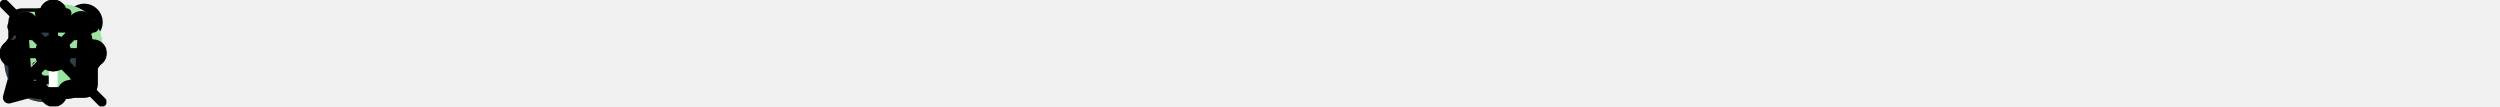
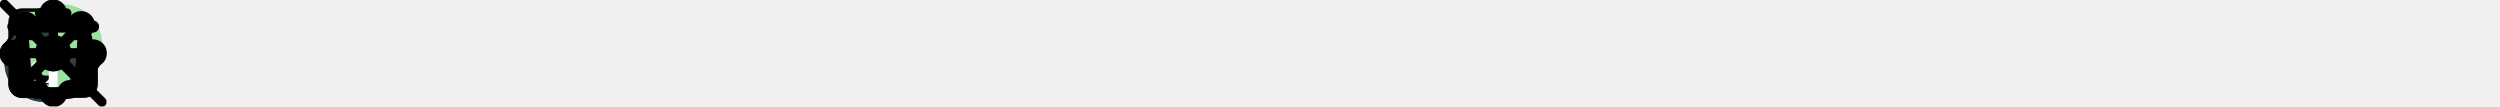
<svg xmlns="http://www.w3.org/2000/svg" version="1.1" width="752" height="32" viewBox="0 0 752 32">
  <svg id="chevron-down" width="32" height="32" viewBox="0 0 32 32" x="0" y="0">
    <path fill="none" stroke="#fff" stroke-linejoin="round" stroke-linecap="round" stroke-miterlimit="4" stroke-width="3.2" d="M8 12l8 8 8-8">
		</path>
  </svg>
  <svg id="chevron-right" width="32" height="32" viewBox="0 0 32 32" x="0" y="0">
    <path fill="none" stroke-linejoin="round" stroke-linecap="round" stroke-miterlimit="4" stroke-width="3.556" stroke="#000" d="M12 24l8-8-8-8">
		</path>
  </svg>
  <svg id="chevron-left" width="32" height="32" viewBox="0 0 32 32" x="0" y="0">
    <path fill="none" stroke-linejoin="round" stroke-linecap="round" stroke-miterlimit="4" stroke-width="3.556" stroke="#000" d="M20 24l-8-8 8-8">
		</path>
  </svg>
-   <svg id="edit" width="32" height="32" viewBox="0 0 32 32" x="0" y="0">
-     <path fill="none" stroke-linejoin="round" stroke-linecap="round" stroke-miterlimit="4" stroke-width="3.6" stroke="#000" d="M22.666 4c0.35-0.35 0.766-0.628 1.223-0.817s0.948-0.287 1.443-0.287c0.495 0 0.986 0.098 1.443 0.287s0.873 0.467 1.224 0.817 0.628 0.766 0.817 1.223c0.19 0.458 0.287 0.948 0.287 1.443s-0.098 0.986-0.287 1.443c-0.189 0.458-0.467 0.873-0.817 1.223l-18 18-7.333 2 2-7.333 18-18z">
+   <svg id="edit" width="14" height="14" viewBox="0 0 14 14" x="0" y="0">
+     <path fill="none" stroke-linejoin="round" stroke-linecap="round" stroke-width="1.8" stroke="#323F47" d="M22.666 4c0.35-0.35 0.766-0.628 1.223-0.817s0.948-0.287 1.443-0.287c0.495 0 0.986 0.098 1.443 0.287s0.873 0.467 1.224 0.817 0.628 0.766 0.817 1.223c0.19 0.458 0.287 0.948 0.287 1.443s-0.098 0.986-0.287 1.443c-0.189 0.458-0.467 0.873-0.817 1.223l-18 18-7.333 2 2-7.333 18-18z">
		</path>
  </svg>
  <svg id="eye" width="32" height="32" viewBox="0 0 32 32" x="0" y="0">
    <path fill="none" stroke-linejoin="round" stroke-linecap="round" stroke-miterlimit="4" stroke-width="2.88" stroke="#000" d="M1.333 16c0 0 5.333-10.667 14.667-10.667s14.667 10.667 14.667 10.667c0 0-5.333 10.667-14.667 10.667s-14.667-10.667-14.667-10.667z">
		</path>
    <path fill="none" stroke-linejoin="round" stroke-linecap="round" stroke-miterlimit="4" stroke-width="2.88" stroke="#000" d="M16 20c2.209 0 4-1.791 4-4s-1.791-4-4-4c-2.209 0-4 1.791-4 4s1.791 4 4 4z">
		</path>
  </svg>
  <svg id="eye-off" width="32" height="32" viewBox="0 0 32 32" x="0" y="0">
    <path fill="none" stroke-linejoin="round" stroke-linecap="round" stroke-miterlimit="4" stroke-width="2.88" stroke="#000" d="M23.92 23.92c-2.279 1.737-5.055 2.7-7.92 2.747-9.333 0-14.667-10.667-14.667-10.667 1.659-3.091 3.959-5.791 6.747-7.92M13.2 5.653c0.918-0.215 1.857-0.322 2.8-0.32 9.333 0 14.667 10.667 14.667 10.667-0.809 1.514-1.775 2.94-2.88 4.253M18.826 18.827c-0.366 0.393-0.808 0.708-1.298 0.927s-1.020 0.336-1.557 0.346-1.071-0.089-1.569-0.291c-0.498-0.201-0.951-0.5-1.33-0.88s-0.679-0.832-0.88-1.33c-0.201-0.498-0.3-1.032-0.29-1.569s0.127-1.067 0.346-1.557 0.534-0.932 0.927-1.298">
		</path>
    <path fill="none" stroke-linejoin="round" stroke-linecap="round" stroke-miterlimit="4" stroke-width="2.88" stroke="#000" d="M1.333 1.333l29.333 29.333">
		</path>
  </svg>
  <svg id="log-out" width="32" height="32" viewBox="0 0 32 32" x="0" y="0">
    <path fill="none" stroke-linejoin="round" stroke-linecap="round" stroke-miterlimit="4" stroke-width="3" stroke="#000" d="M12 28h-5.333c-0.707 0-1.386-0.281-1.886-0.781s-0.781-1.178-0.781-1.886v-18.667c0-0.707 0.281-1.386 0.781-1.886s1.178-0.781 1.886-0.781h5.333">
		</path>
    <path fill="none" stroke-linejoin="round" stroke-linecap="round" stroke-miterlimit="4" stroke-width="3" stroke="#000" d="M21.334 22.667l6.667-6.667-6.667-6.667">
		</path>
    <path fill="none" stroke-linejoin="round" stroke-linecap="round" stroke-miterlimit="4" stroke-width="3" stroke="#000" d="M28 16h-16">
		</path>
  </svg>
-   <svg id="mage_water-glass-fill" width="32" height="32" viewBox="0 0 32 32" x="0" y="0">
+   <svg id="mage_water-glass-fill" width="38" height="38" viewBox="0 0 38 38" x="0" y="0">
    <path fill="#9be1a0" d="M27.311 5.226c-0.095-0.321-0.254-0.616-0.468-0.868s-0.477-0.452-0.772-0.589c-0.293-0.142-0.613-0.214-0.937-0.21h-18.216c-0.323-0.019-0.646 0.049-0.937 0.197-0.301 0.139-0.57 0.345-0.785 0.604-0.214 0.251-0.374 0.546-0.468 0.866-0.098 0.318-0.128 0.654-0.089 0.984l2.076 18.377c0.139 1.258 0.722 2.415 1.633 3.255 0.891 0.839 2.050 1.307 3.253 1.313h8.861c1.207-0.005 2.37-0.473 3.266-1.313 0.899-0.848 1.475-2.004 1.62-3.255l1.127-10.331v-0.158l0.873-7.876c0.049-0.332 0.036-0.671-0.038-0.998zM14.525 25.375h-1.266c-0.82-0.047-1.601-0.38-2.215-0.945-0.612-0.572-1.015-1.347-1.139-2.192l-0.304-2.258c-0.039-0.344 0.053-0.691 0.258-0.965s0.504-0.455 0.835-0.503 0.667 0.040 0.936 0.246c0.269 0.206 0.45 0.512 0.503 0.854l0.304 2.232c0.034 0.244 0.151 0.467 0.329 0.63 0.177 0.168 0.406 0.266 0.646 0.276h1.266c0.336 0 0.658 0.138 0.895 0.384s0.371 0.58 0.371 0.928-0.133 0.682-0.371 0.928c-0.237 0.246-0.559 0.384-0.895 0.384h-0.152zM24.652 13.259c-2.671 0.538-4.949 0.643-7.367-1.313-3-2.455-6.633-1.667-10.127-0.381l-0.633-5.566c-0.012-0.056-0.012-0.114 0-0.171 0.017-0.055 0.048-0.105 0.089-0.144 0.030-0.048 0.074-0.085 0.127-0.105 0.050-0.015 0.102-0.015 0.152 0h18.38c0.047 0.028 0.090 0.063 0.127 0.105 0.038 0.039 0.063 0.091 0.076 0.144 0.019 0.060 0.019 0.124 0 0.184l-0.823 7.246z">
		</path>
  </svg>
  <svg id="pie-chart-1" width="32" height="32" viewBox="0 0 32 32" x="0" y="0">
    <path fill="none" stroke="#323f47" stroke-linejoin="round" stroke-linecap="round" stroke-miterlimit="4" stroke-width="2.667" d="M22.933 18.667c0.369 0 0.554 0 0.704 0.082 0.123 0.068 0.238 0.195 0.293 0.324 0.067 0.157 0.050 0.324 0.016 0.659-0.174 1.733-0.77 3.404-1.744 4.861-1.172 1.754-2.838 3.121-4.787 3.929s-4.094 1.019-6.163 0.607-3.97-1.427-5.462-2.919c-1.492-1.492-2.508-3.392-2.919-5.462s-0.2-4.214 0.607-6.163c0.807-1.949 2.175-3.615 3.929-4.787 1.457-0.974 3.128-1.57 4.861-1.744 0.334-0.034 0.502-0.050 0.659 0.016 0.13 0.055 0.257 0.17 0.324 0.293 0.082 0.15 0.082 0.334 0.082 0.704v8.533c0 0.373 0 0.56 0.073 0.703 0.064 0.125 0.166 0.227 0.291 0.291 0.143 0.073 0.329 0.073 0.703 0.073h8.533z">
		</path>
    <path fill="none" stroke="#9be1a0" stroke-linejoin="round" stroke-linecap="round" stroke-miterlimit="4" stroke-width="2.667" d="M18.667 3.733c0-0.369 0-0.554 0.082-0.704 0.068-0.123 0.195-0.238 0.324-0.293 0.157-0.067 0.324-0.050 0.659-0.016 2.438 0.245 4.73 1.323 6.478 3.071s2.826 4.040 3.071 6.478c0.033 0.334 0.050 0.502-0.016 0.659-0.055 0.13-0.17 0.257-0.293 0.324-0.15 0.082-0.334 0.082-0.704 0.082h-8.533c-0.373 0-0.56 0-0.703-0.073-0.125-0.064-0.227-0.166-0.291-0.291-0.073-0.143-0.073-0.329-0.073-0.703v-8.533z">
		</path>
  </svg>
  <svg id="pie-chart" width="32" height="32" viewBox="0 0 32 32" x="0" y="0">
    <path fill="none" stroke="#323f47" stroke-linejoin="round" stroke-linecap="round" stroke-miterlimit="4" stroke-width="2.667" d="M22.933 18.667c0.369 0 0.554 0 0.704 0.082 0.123 0.068 0.238 0.195 0.293 0.324 0.067 0.157 0.050 0.324 0.016 0.659-0.174 1.733-0.77 3.404-1.744 4.861-1.172 1.754-2.838 3.121-4.787 3.929s-4.094 1.019-6.163 0.607c-2.069-0.412-3.97-1.428-5.462-2.919s-2.508-3.392-2.919-5.461c-0.412-2.069-0.2-4.214 0.607-6.163s2.175-3.615 3.929-4.787c1.457-0.974 3.128-1.57 4.861-1.744 0.334-0.034 0.502-0.050 0.659 0.016 0.13 0.055 0.257 0.17 0.324 0.293 0.082 0.15 0.082 0.334 0.082 0.704v8.533c0 0.373 0 0.56 0.073 0.703 0.064 0.125 0.166 0.227 0.291 0.291 0.143 0.073 0.329 0.073 0.703 0.073h8.533z">
		</path>
    <path fill="none" stroke="#9be1a0" stroke-linejoin="round" stroke-linecap="round" stroke-miterlimit="4" stroke-width="2.667" d="M18.667 3.733c0-0.369 0-0.554 0.082-0.704 0.068-0.123 0.195-0.238 0.324-0.293 0.157-0.067 0.324-0.050 0.659-0.016 2.438 0.245 4.73 1.323 6.478 3.071s2.826 4.040 3.071 6.478c0.033 0.334 0.050 0.502-0.016 0.659-0.055 0.13-0.17 0.257-0.293 0.324-0.15 0.082-0.334 0.082-0.704 0.082h-8.533c-0.373 0-0.56 0-0.703-0.073-0.125-0.064-0.227-0.166-0.291-0.291-0.073-0.143-0.073-0.329-0.073-0.703v-8.533z">
		</path>
  </svg>
  <svg id="plus" width="32" height="32" viewBox="0 0 32 32" x="0" y="0">
    <path fill="none" stroke="#fff" stroke-linejoin="round" stroke-linecap="round" stroke-miterlimit="4" stroke-width="2.667" d="M16 6.667v18.667">
		</path>
    <path fill="none" stroke="#fff" stroke-linejoin="round" stroke-linecap="round" stroke-miterlimit="4" stroke-width="2.667" d="M6.667 16h18.667">
		</path>
  </svg>
  <svg id="settings" width="32" height="32" viewBox="0 0 32 32" x="0" y="0">
    <path fill="none" stroke-linejoin="round" stroke-linecap="round" stroke-miterlimit="4" stroke-width="3" stroke="#000" d="M16 20c2.209 0 4-1.791 4-4s-1.791-4-4-4c-2.209 0-4 1.791-4 4s1.791 4 4 4z">
		</path>
    <path fill="none" stroke-linejoin="round" stroke-linecap="round" stroke-miterlimit="4" stroke-width="3" stroke="#000" d="M25.867 20c-0.178 0.402-0.231 0.848-0.152 1.281s0.285 0.832 0.592 1.146l0.080 0.080c0.248 0.248 0.445 0.542 0.579 0.865s0.203 0.671 0.203 1.021c0 0.35-0.069 0.697-0.203 1.021s-0.331 0.618-0.579 0.865c-0.248 0.248-0.542 0.445-0.866 0.579s-0.671 0.203-1.021 0.203c-0.35 0-0.697-0.069-1.021-0.203s-0.618-0.331-0.865-0.579l-0.080-0.080c-0.314-0.307-0.713-0.514-1.146-0.592s-0.879-0.025-1.281 0.152c-0.394 0.169-0.731 0.45-0.968 0.807s-0.364 0.777-0.366 1.206v0.227c0 0.707-0.281 1.386-0.781 1.886s-1.178 0.781-1.886 0.781-1.386-0.281-1.886-0.781c-0.5-0.5-0.781-1.178-0.781-1.886v-0.12c-0.010-0.441-0.153-0.869-0.41-1.228s-0.616-0.633-1.030-0.785c-0.402-0.178-0.848-0.231-1.281-0.152s-0.832 0.285-1.146 0.592l-0.080 0.080c-0.248 0.248-0.542 0.445-0.865 0.579s-0.671 0.203-1.021 0.203c-0.35 0-0.697-0.069-1.021-0.203s-0.618-0.331-0.865-0.579c-0.248-0.248-0.445-0.542-0.579-0.866s-0.203-0.671-0.203-1.021c0-0.35 0.069-0.697 0.203-1.021s0.331-0.618 0.579-0.865l0.080-0.080c0.307-0.314 0.514-0.713 0.592-1.146s0.025-0.879-0.152-1.281c-0.169-0.394-0.45-0.731-0.807-0.968s-0.777-0.364-1.206-0.366h-0.227c-0.707 0-1.386-0.281-1.886-0.781s-0.781-1.178-0.781-1.886c0-0.707 0.281-1.386 0.781-1.886s1.178-0.781 1.886-0.781h0.12c0.441-0.010 0.869-0.153 1.228-0.41s0.633-0.616 0.785-1.030c0.178-0.402 0.23-0.848 0.152-1.281s-0.285-0.832-0.592-1.146l-0.080-0.080c-0.248-0.248-0.445-0.542-0.579-0.866s-0.203-0.671-0.203-1.021c0-0.35 0.069-0.697 0.203-1.021s0.331-0.618 0.579-0.865c0.248-0.248 0.542-0.445 0.865-0.579s0.671-0.203 1.021-0.203c0.35 0 0.697 0.069 1.021 0.203s0.618 0.331 0.866 0.579l0.080 0.080c0.314 0.307 0.713 0.514 1.146 0.592s0.879 0.025 1.281-0.152h0.107c0.394-0.169 0.731-0.45 0.968-0.807s0.364-0.777 0.366-1.206v-0.227c0-0.707 0.281-1.386 0.781-1.886s1.178-0.781 1.886-0.781c0.707 0 1.386 0.281 1.886 0.781s0.781 1.178 0.781 1.886v0.12c0.002 0.429 0.129 0.848 0.366 1.206s0.573 0.638 0.968 0.807c0.402 0.177 0.848 0.23 1.281 0.152s0.832-0.285 1.146-0.592l0.080-0.080c0.248-0.248 0.542-0.445 0.865-0.579s0.671-0.203 1.021-0.203c0.35 0 0.697 0.069 1.021 0.203s0.618 0.331 0.865 0.579c0.248 0.248 0.445 0.542 0.579 0.865s0.203 0.671 0.203 1.021c0 0.35-0.069 0.697-0.203 1.021s-0.331 0.618-0.579 0.865l-0.080 0.080c-0.307 0.314-0.514 0.713-0.592 1.146s-0.025 0.879 0.152 1.281v0.107c0.169 0.394 0.45 0.731 0.807 0.968s0.777 0.364 1.206 0.366h0.227c0.707 0 1.386 0.281 1.886 0.781s0.781 1.178 0.781 1.886-0.281 1.386-0.781 1.886c-0.5 0.5-1.178 0.781-1.886 0.781h-0.12c-0.429 0.002-0.848 0.129-1.206 0.366s-0.638 0.573-0.807 0.968z">
		</path>
  </svg>
  <svg id="trash" width="32" height="32" viewBox="0 0 32 32" x="0" y="0">
    <path fill="none" stroke-linejoin="round" stroke-linecap="round" stroke-miterlimit="4" stroke-width="3" stroke="#000" d="M12 4h8">
		</path>
    <path fill="none" stroke-linejoin="round" stroke-linecap="round" stroke-miterlimit="4" stroke-width="3.6" stroke="#000" d="M4 8h24M25.333 8l-0.935 14.026c-0.14 2.104-0.21 3.156-0.665 3.954-0.4 0.702-1.004 1.267-1.731 1.62-0.826 0.4-1.881 0.4-3.99 0.4h-4.025c-2.109 0-3.163 0-3.99-0.4-0.727-0.353-1.331-0.917-1.731-1.62-0.455-0.798-0.525-1.85-0.665-3.954l-0.935-14.026">
		</path>
  </svg>
  <svg id="upload" width="32" height="32" viewBox="0 0 32 32" x="0" y="0">
    <path fill="none" stroke-linejoin="round" stroke-linecap="round" stroke-miterlimit="4" stroke-width="2.88" stroke="#000" d="M28 20v5.333c0 0.707-0.281 1.386-0.781 1.886s-1.178 0.781-1.886 0.781h-18.667c-0.707 0-1.386-0.281-1.886-0.781s-0.781-1.178-0.781-1.886v-5.333">
		</path>
    <path fill="none" stroke-linejoin="round" stroke-linecap="round" stroke-miterlimit="4" stroke-width="2.88" stroke="#000" d="M22.666 10.667l-6.667-6.667-6.667 6.667">
		</path>
    <path fill="none" stroke-linejoin="round" stroke-linecap="round" stroke-miterlimit="4" stroke-width="2.88" stroke="#000" d="M16 4v16">
		</path>
  </svg>
  <svg id="minus" width="32" height="32" viewBox="0 0 32 32" x="0" y="0">
    <path fill="none" stroke-linejoin="round" stroke-linecap="round" stroke-miterlimit="4" stroke-width="3.032" stroke="#000" d="M3.067 16h25.865">
		</path>
  </svg>
  <svg id="close" width="32" height="32" viewBox="0 0 32 32" x="0" y="0">
    <path fill="none" stroke-linejoin="round" stroke-linecap="round" stroke-miterlimit="4" stroke-width="3.429" stroke="#000" d="M24 8l-16 16">
		</path>
    <path fill="none" stroke-linejoin="round" stroke-linecap="round" stroke-miterlimit="4" stroke-width="3.429" stroke="#000" d="M8 8l16 16">
		</path>
  </svg>
</svg>
